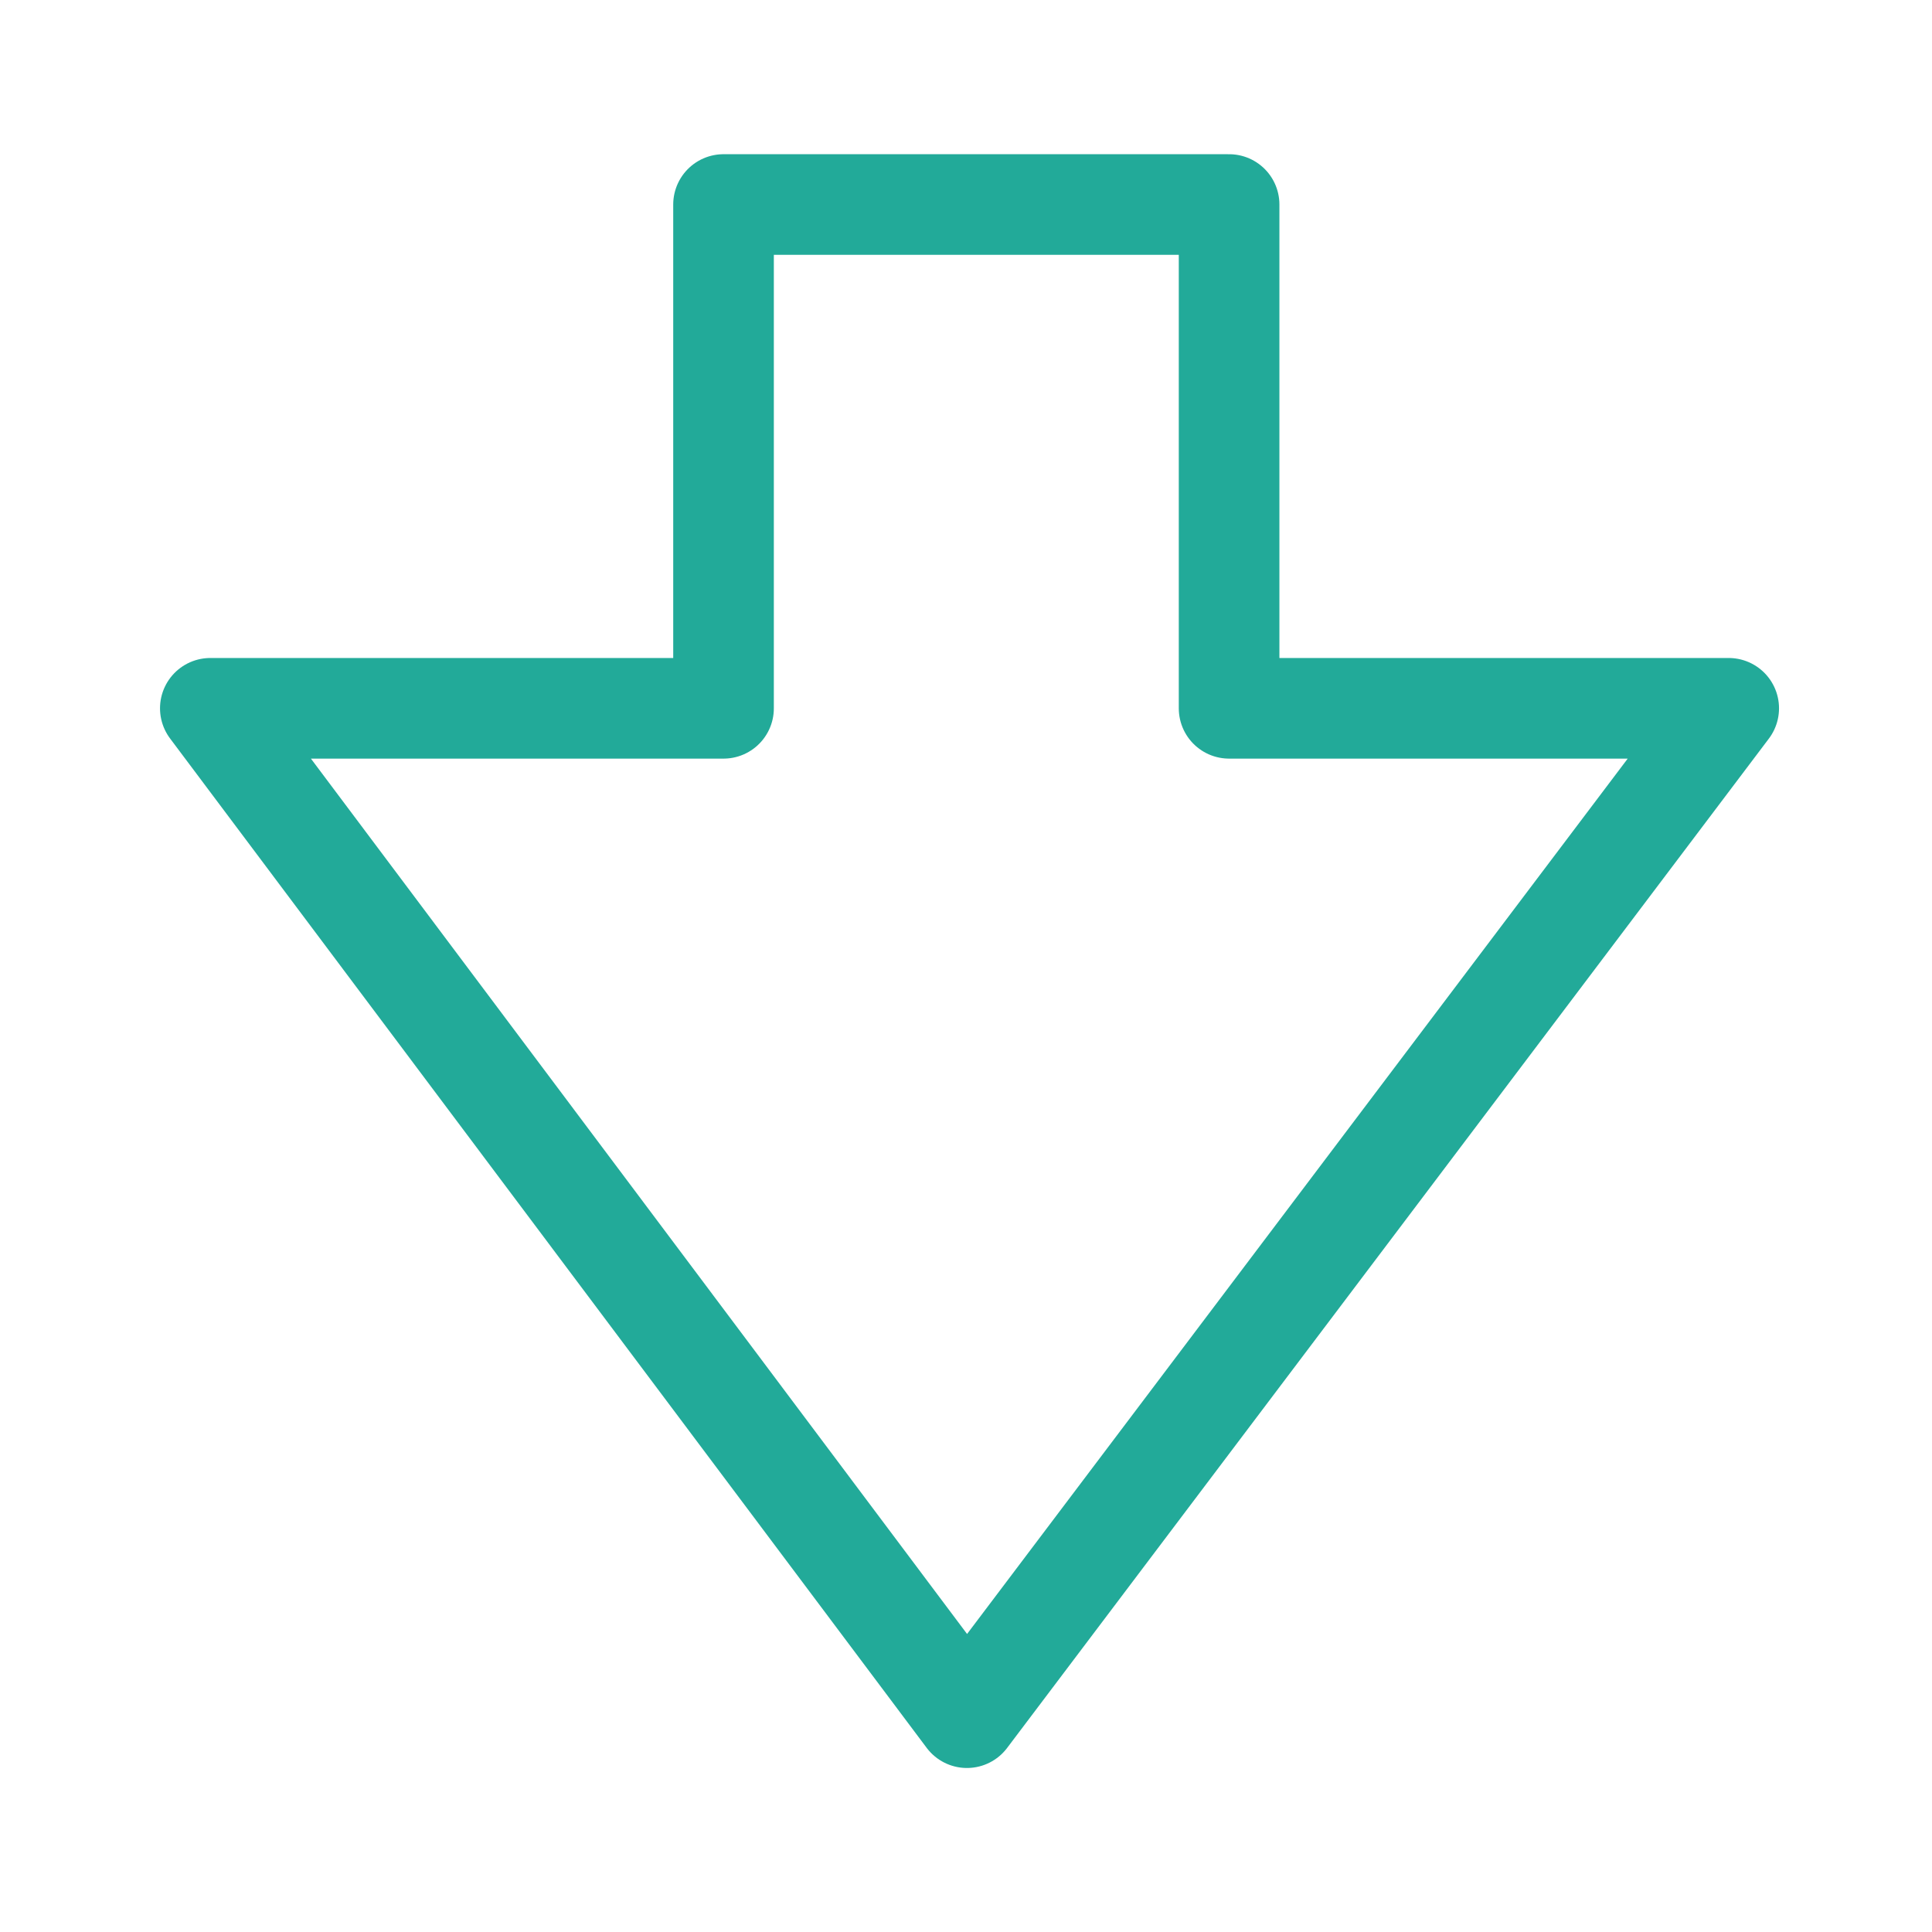
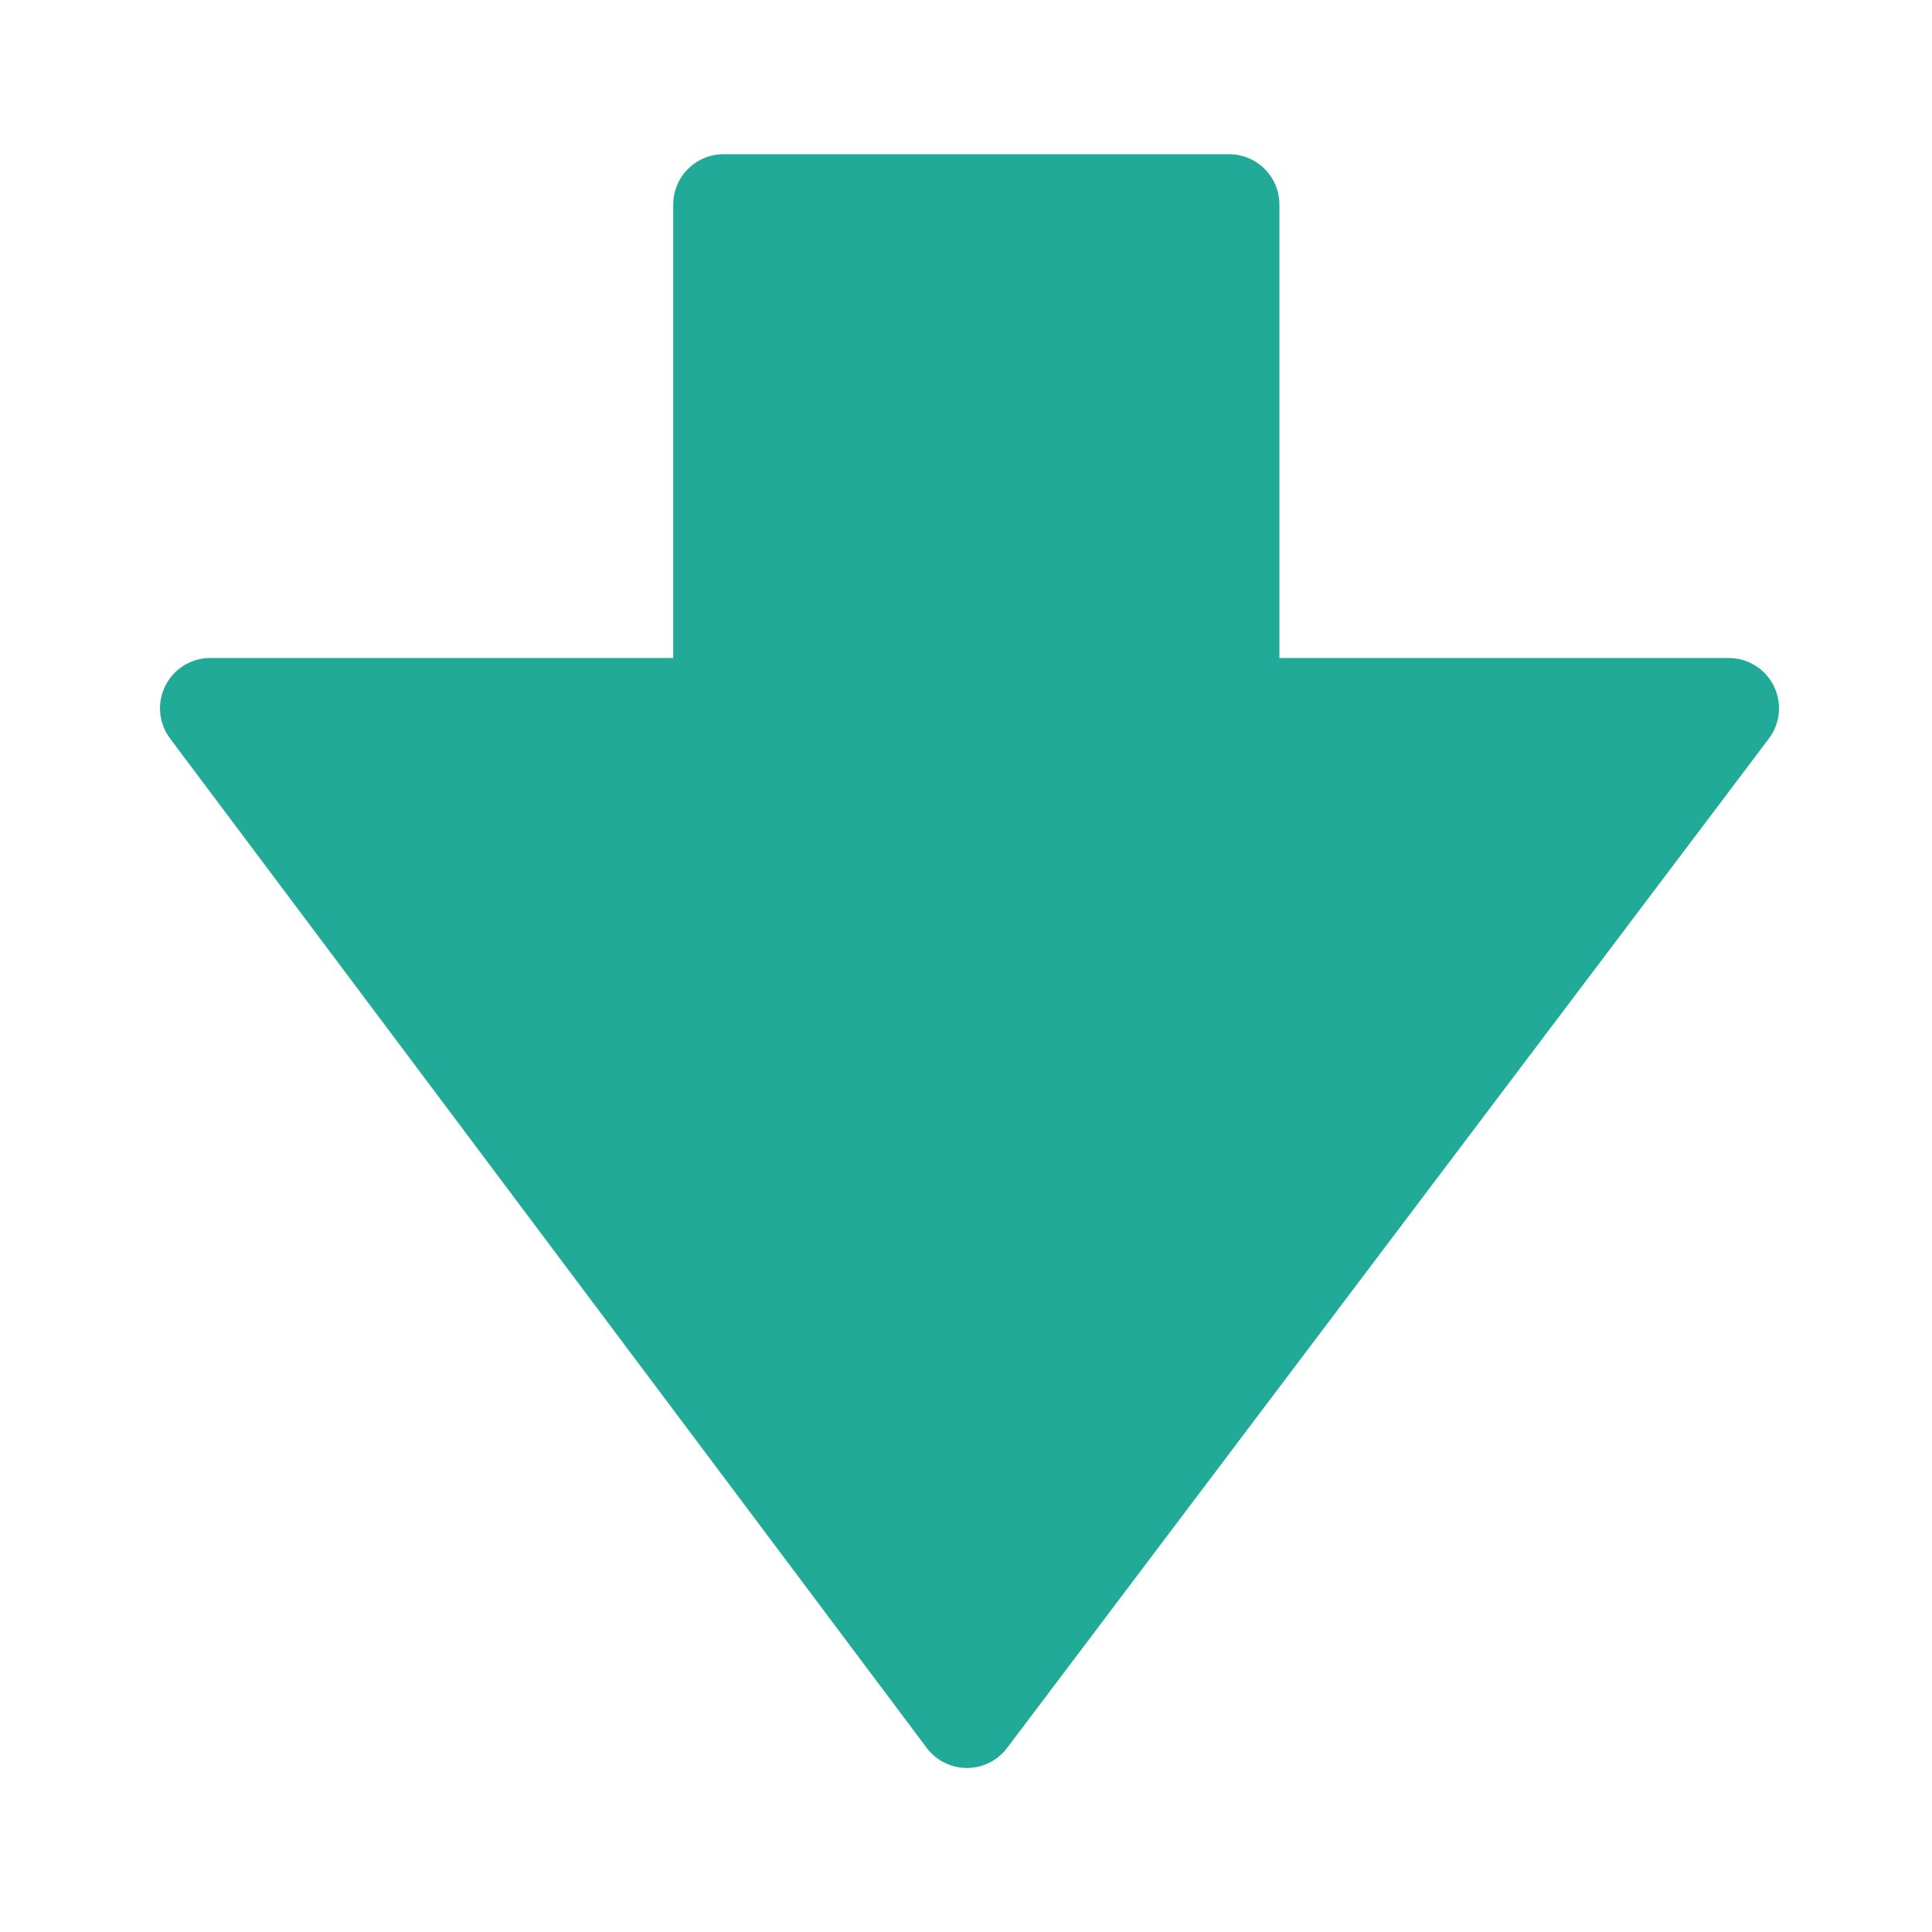
- <svg xmlns="http://www.w3.org/2000/svg" width="256" height="256" viewBox="0 0 67.733 67.733" version="1.1" id="svg4532">
+ <svg xmlns="http://www.w3.org/2000/svg" id="svg4532" version="1.1" viewBox="0 0 67.733 67.733" height="256" width="256">
  <defs id="defs4526">
    </defs>
-   <g id="layer1" transform="translate(0,-229.2666)">
-     <g id="g856" transform="matrix(2.350543,0,0,2.350543,-45.67548,-355.514)" style="fill:none;fill-opacity:1;stroke:#22aa99;stroke-width:1.501;stroke-linecap:round;stroke-linejoin:round;stroke-miterlimit:4;stroke-dasharray:none;stroke-opacity:1">
-       <path id="rect852" style="fill:none;fill-opacity:1;stroke:#22aa99;stroke-width:13.333;stroke-linecap:round;stroke-linejoin:round;stroke-miterlimit:4;stroke-dasharray:none;stroke-opacity:1;paint-order:stroke fill markers" d="M 95.871,27.1 V 93.854 H 27.869 L 128.123,227.6 229.062,93.854 H 162.861 V 27.1 Z" transform="matrix(0.1125626,0,0,0.1125626,19.43188,248.7853)" />
-       <g id="g6074" transform="matrix(0.865323,0,0,1.721569,4.62102,-204.0491)" style="fill:none;fill-opacity:1;stroke:#22aa99;stroke-width:1.23;stroke-linecap:round;stroke-linejoin:round;stroke-miterlimit:4;stroke-dasharray:none;stroke-opacity:1" />
+   <g transform="translate(0,-229.2666)" id="layer1">
+     <g style="fill:#22aa99;fill-opacity:1;stroke:#22aa99;stroke-width:1.501;stroke-linecap:round;stroke-linejoin:round;stroke-miterlimit:4;stroke-dasharray:none;stroke-opacity:1" transform="matrix(2.350543,0,0,2.350543,-45.67548,-355.514)" id="g856">
+       <path transform="matrix(0.1125626,0,0,0.1125626,19.43188,248.7853)" d="M 95.871,27.1 V 93.854 H 27.869 L 128.123,227.6 229.062,93.854 H 162.861 V 27.1 Z" style="fill:#22aa99;fill-opacity:1;stroke:#22aa99;stroke-width:13.333;stroke-linecap:round;stroke-linejoin:round;stroke-miterlimit:4;stroke-dasharray:none;stroke-opacity:1;paint-order:stroke fill markers" id="rect852" />
+       <g style="fill:#22aa99;fill-opacity:1;stroke:#22aa99;stroke-width:1.23;stroke-linecap:round;stroke-linejoin:round;stroke-miterlimit:4;stroke-dasharray:none;stroke-opacity:1" transform="matrix(0.865323,0,0,1.721569,4.62102,-204.0491)" id="g6074" />
    </g>
  </g>
</svg>
